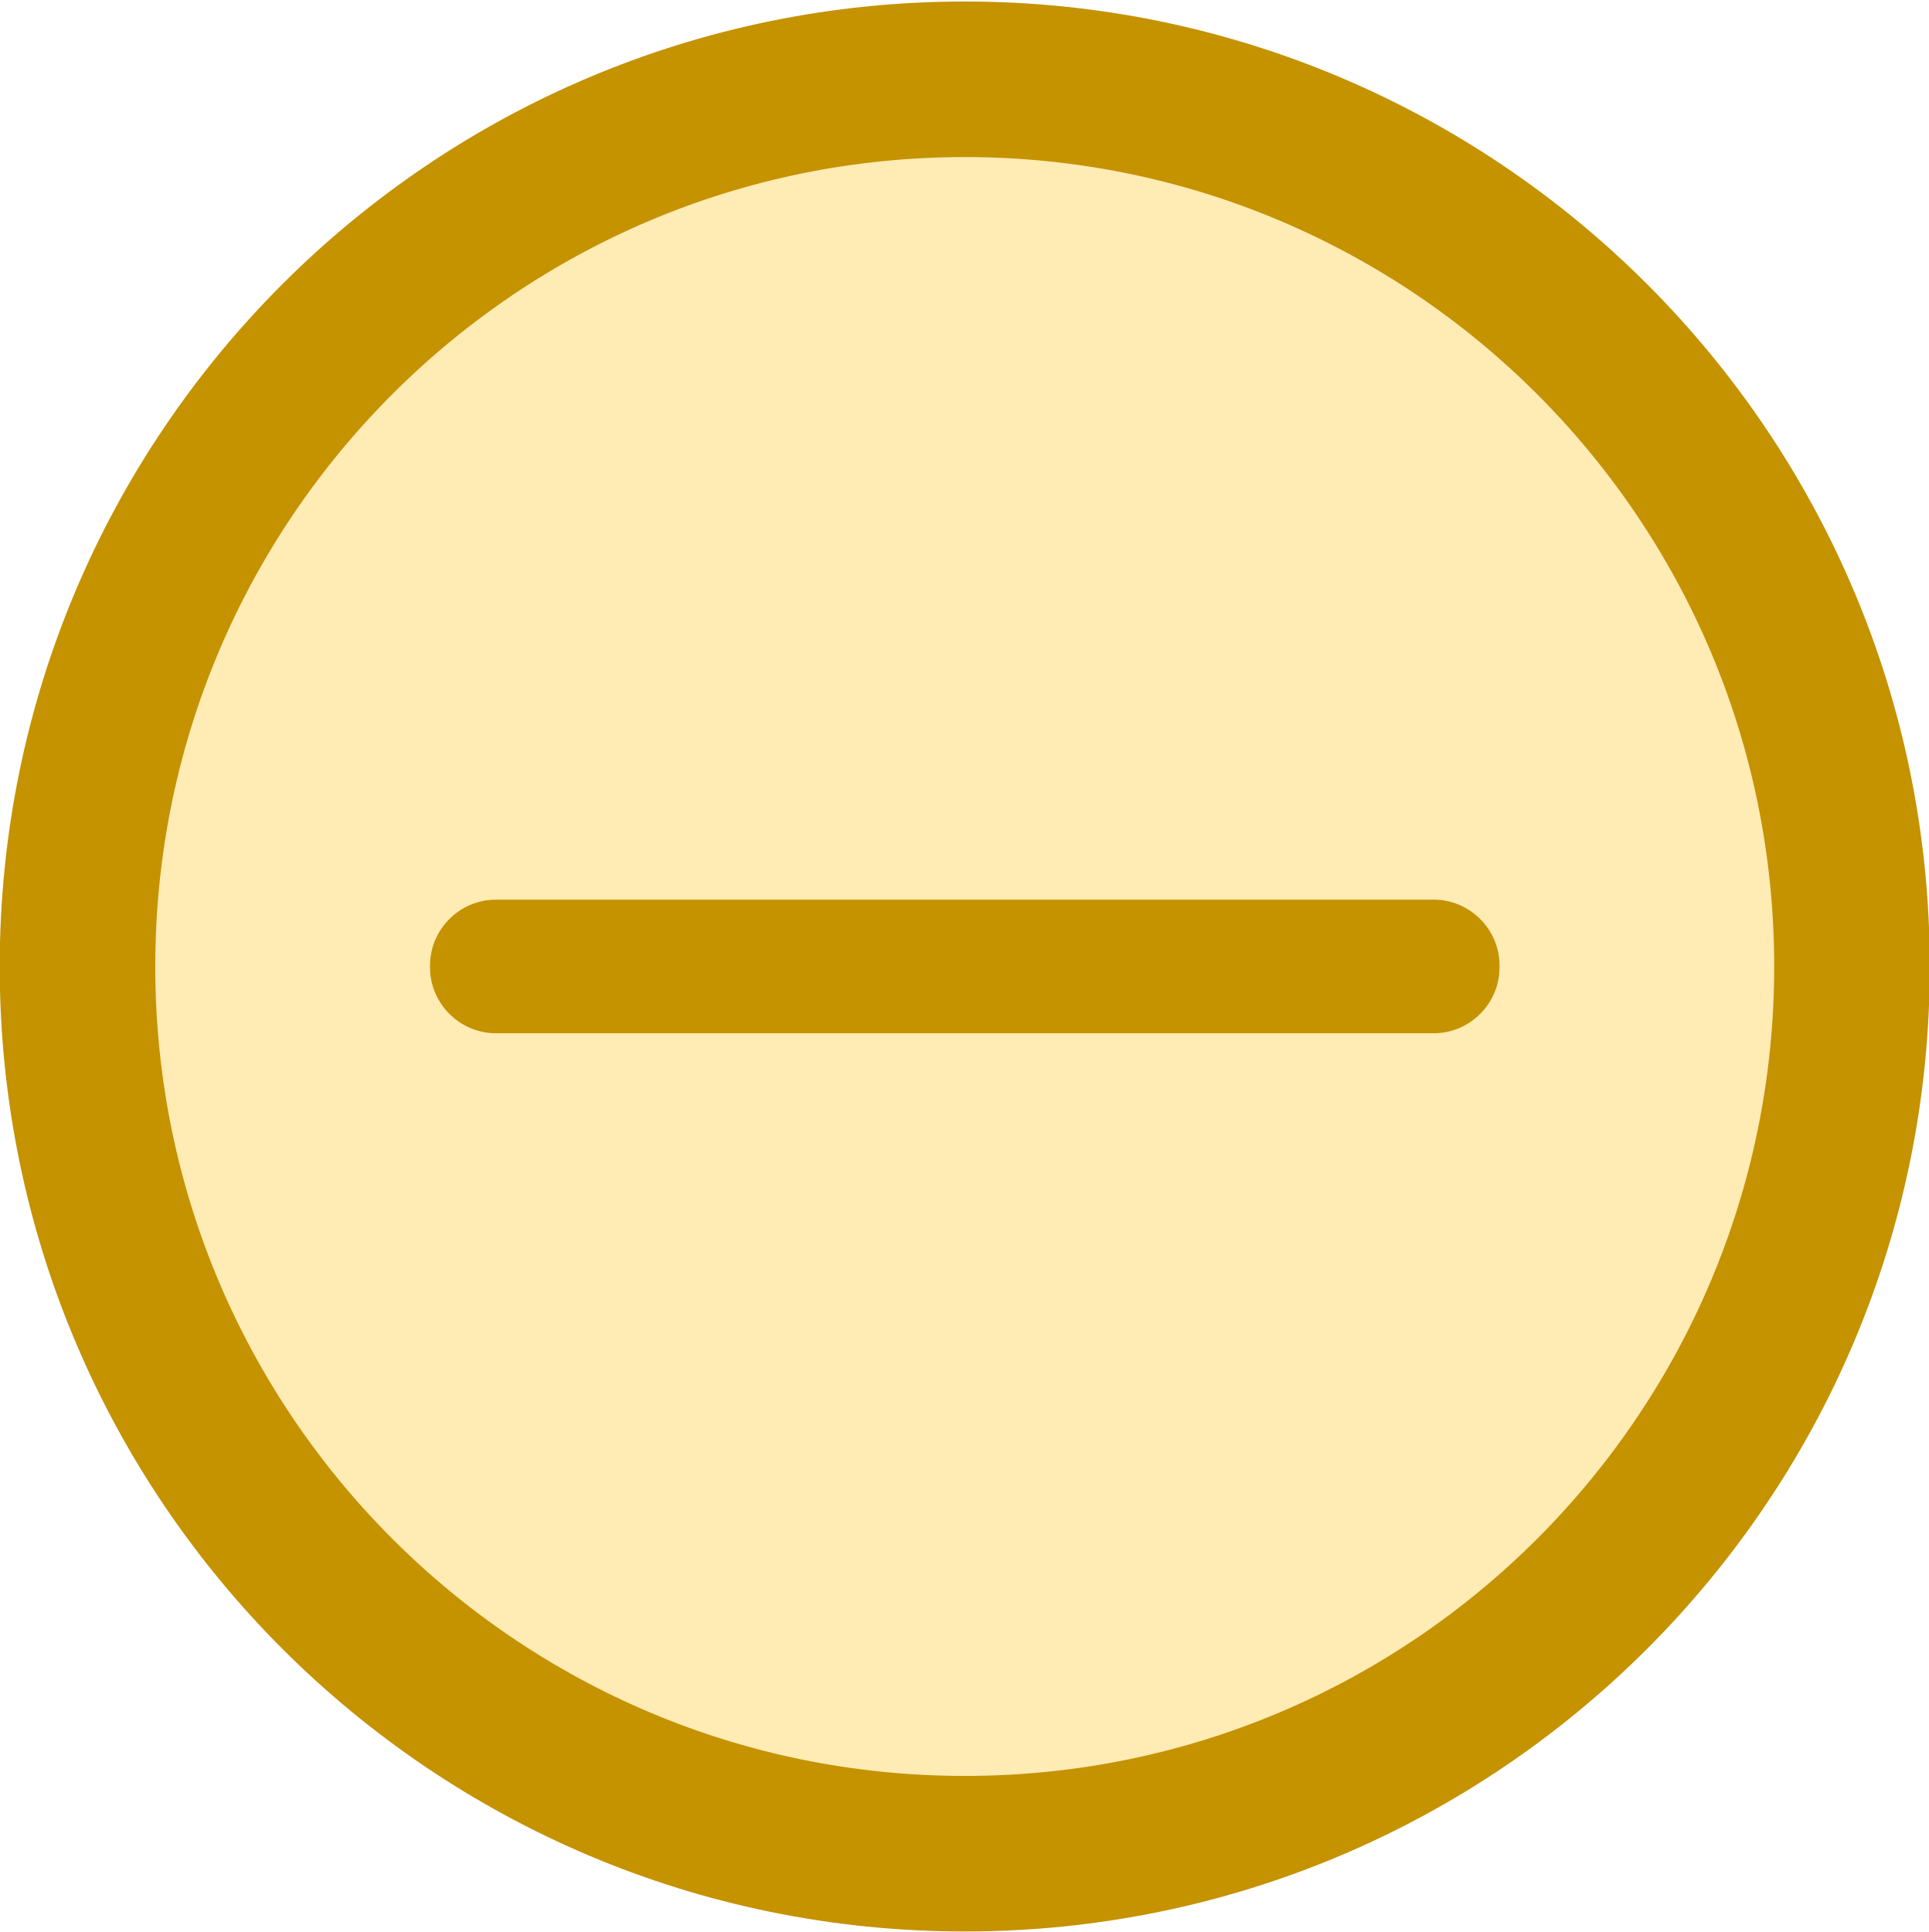
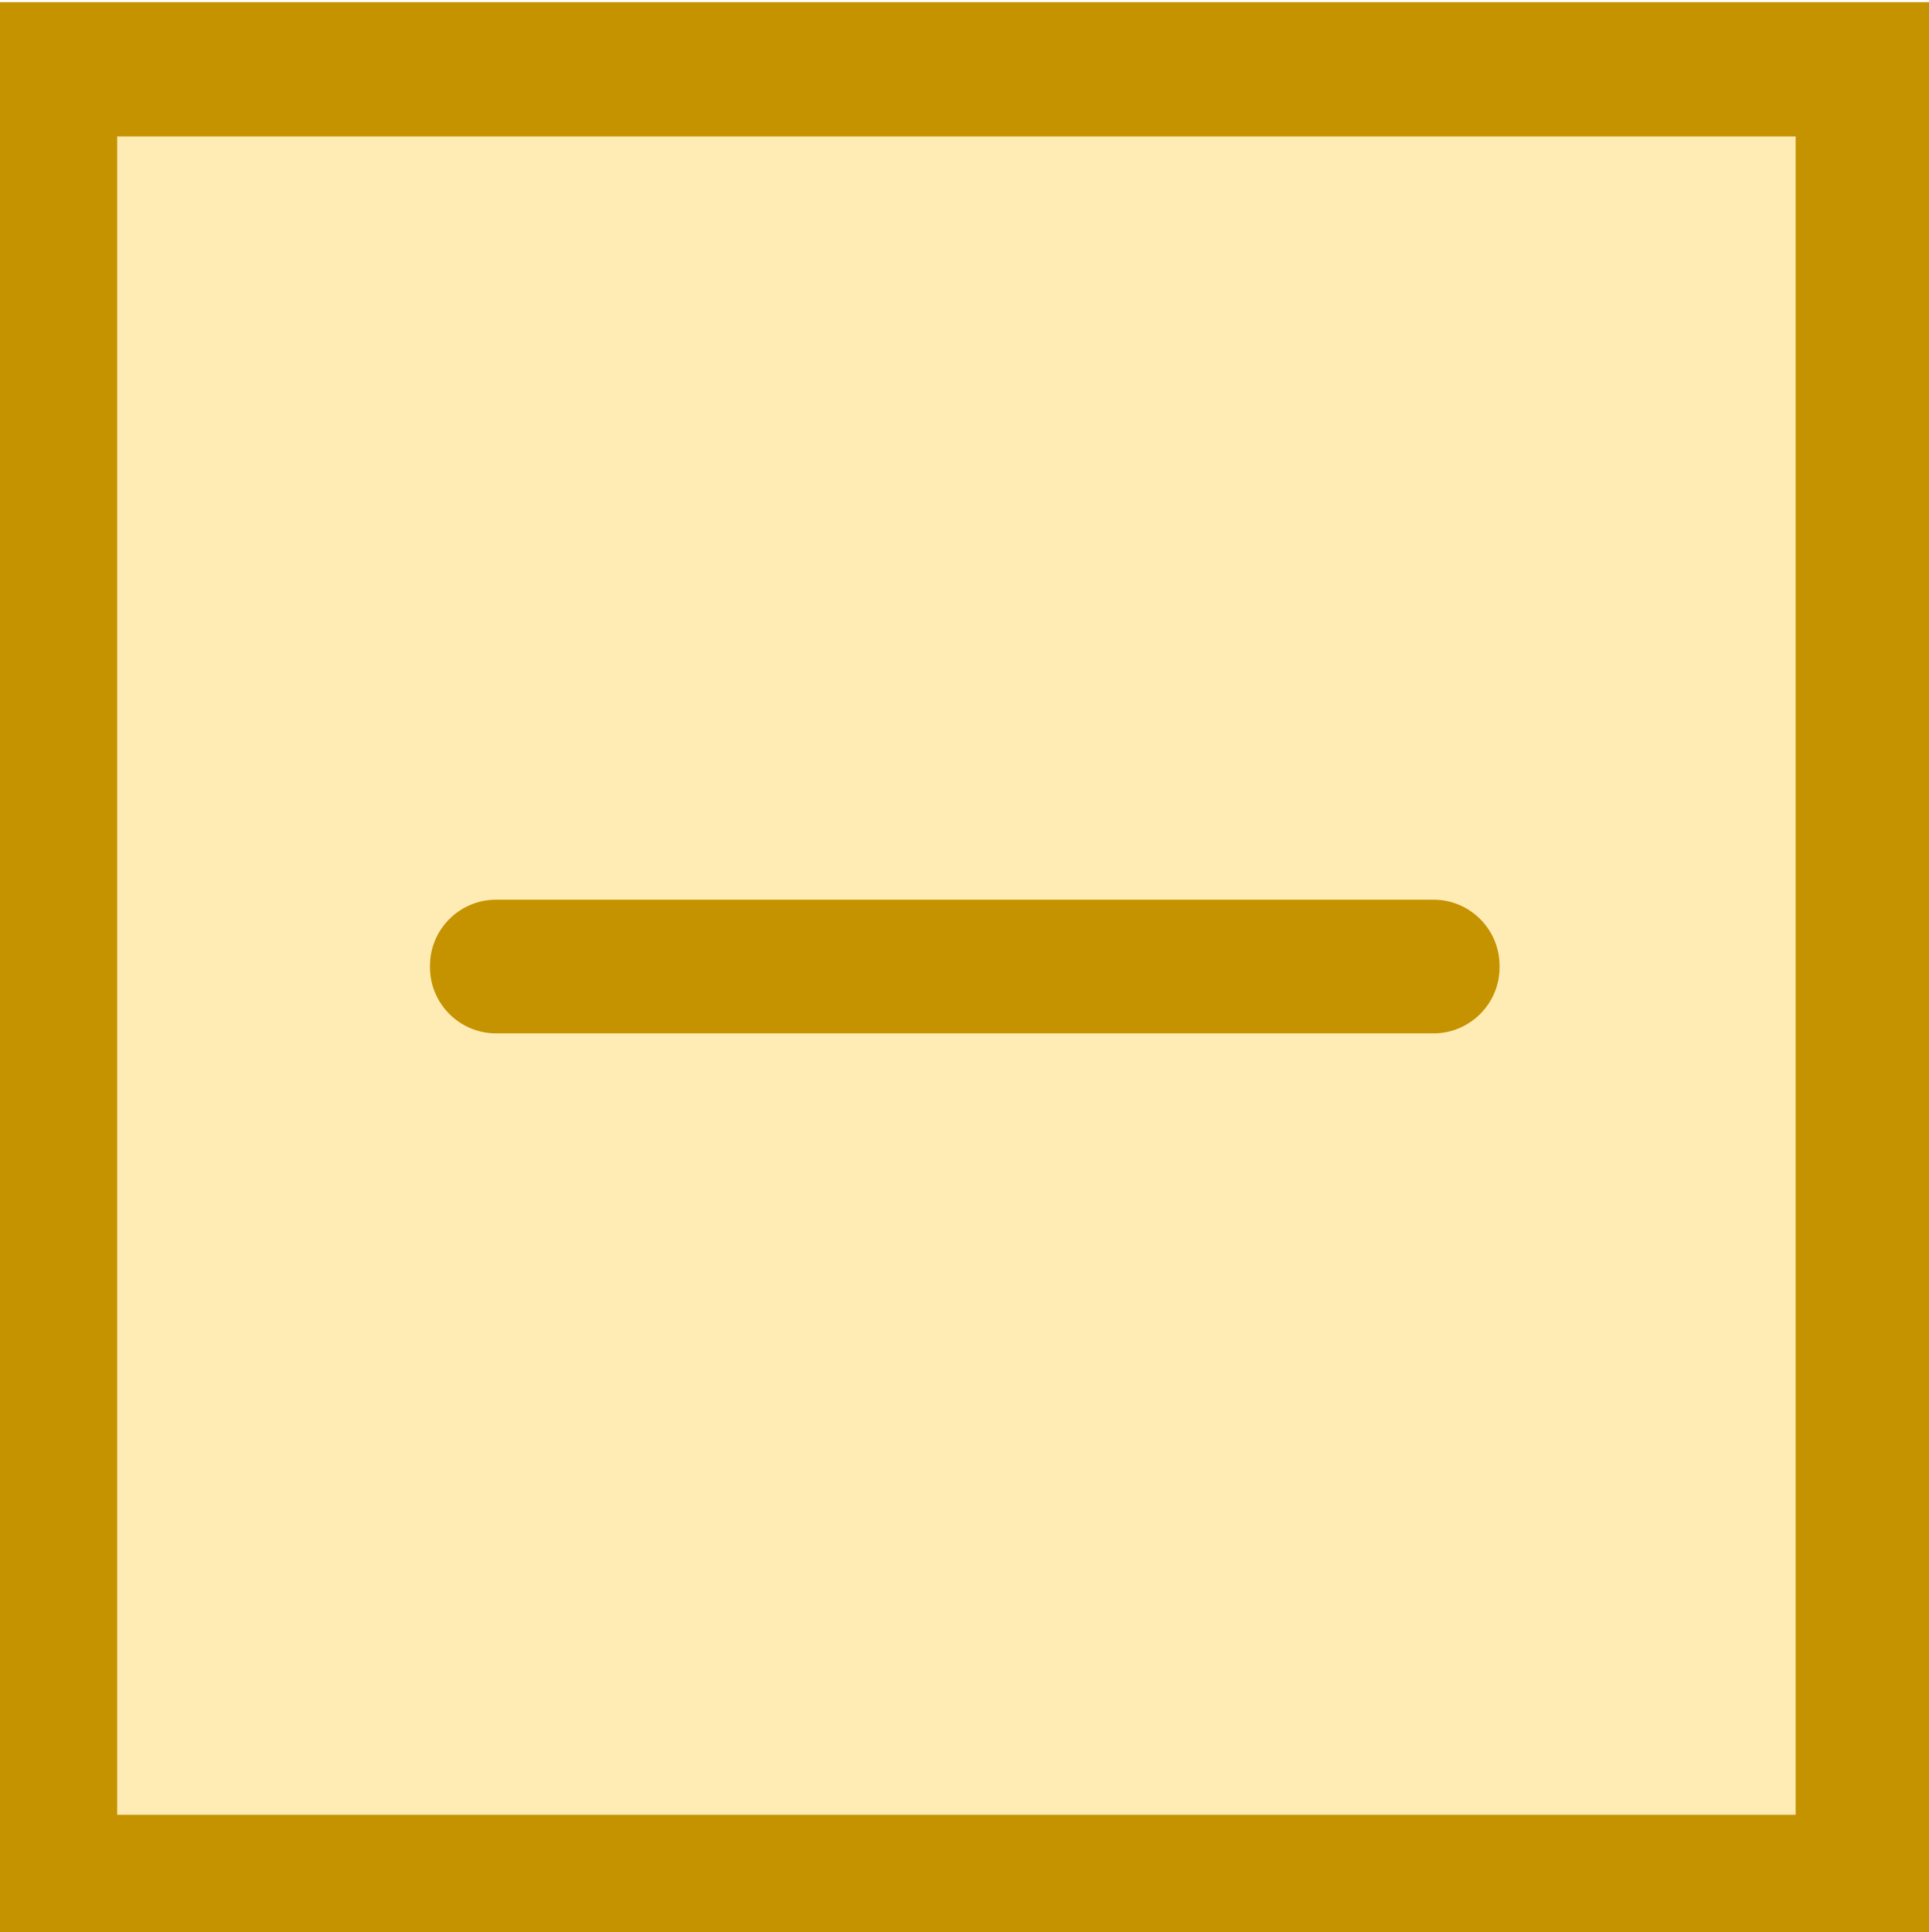
<svg xmlns="http://www.w3.org/2000/svg" width="11.989" height="12.013" id="svg3859" version="1.1">
  <defs id="defs3861" />
  <g id="layer1" transform="translate(-142.5674,-320.6347)">
-     <g id="g3838" transform="matrix(0.9230769,0,0,0.9230769,11.42817,25.12648)">
-       <path transform="matrix(0.8396043,0,0,0.8396043,160.3026,314.1518)" d="m -6.861,14.879 c 0,3.931 -3.187,7.118 -7.118,7.118 -3.931,0 -7.118,-3.187 -7.118,-7.118 0,-3.931 3.187,-7.118 7.118,-7.118 3.931,0 7.118,3.187 7.118,7.118 z" id="path3078" style="fill:#ffebb4;fill-opacity:1;stroke:#c59200;stroke-width:1.248;stroke-miterlimit:4;stroke-opacity:1;stroke-dasharray:none" />
-       <path d="m 145.408,326.194 6.316,0 c 0.244,0 0.444,0.2 0.444,0.444 l 0,0.012 c 0,0.244 -0.2,0.444 -0.444,0.444 l -6.316,0 c -0.244,0 -0.444,-0.2 -0.444,-0.444 l 0,-0.012 c 0,-0.244 0.2,-0.444 0.444,-0.444" style="fill:#c59200;fill-opacity:1;fill-rule:evenodd;stroke:none" id="path4499" />
+     <g transform="translate(-2.8125e-6,2.494812e-6)" id="g4135">
+       <rect y="320.648" x="142.567" height="12" width="12" id="rect3352-6" style="fill:#c59200;fill-opacity:1;fill-rule:evenodd;stroke:none;stroke-width:65.128px;stroke-linecap:butt;stroke-linejoin:miter;stroke-opacity:1" />
+       <rect y="321.483" x="143.296" height="10.436" width="10.436" id="rect3352" style="fill:#ffebb4;fill-opacity:1;fill-rule:evenodd;stroke:none;stroke-width:65.128px;stroke-linecap:butt;stroke-linejoin:miter;stroke-opacity:1" />
    </g>
+     <path id="path4499" style="fill:#c59200;fill-opacity:1;fill-rule:evenodd;stroke:none" d="m 145.651,326.229 5.83,0 c 0.226,0 0.41,0.185 0.41,0.41 l 0,0.011 c 0,0.226 -0.185,0.41 -0.41,0.41 l -5.83,0 c -0.226,0 -0.41,-0.185 -0.41,-0.41 l 0,-0.011 c 0,-0.226 0.185,-0.41 0.41,-0.41" />
  </g>
</svg>
